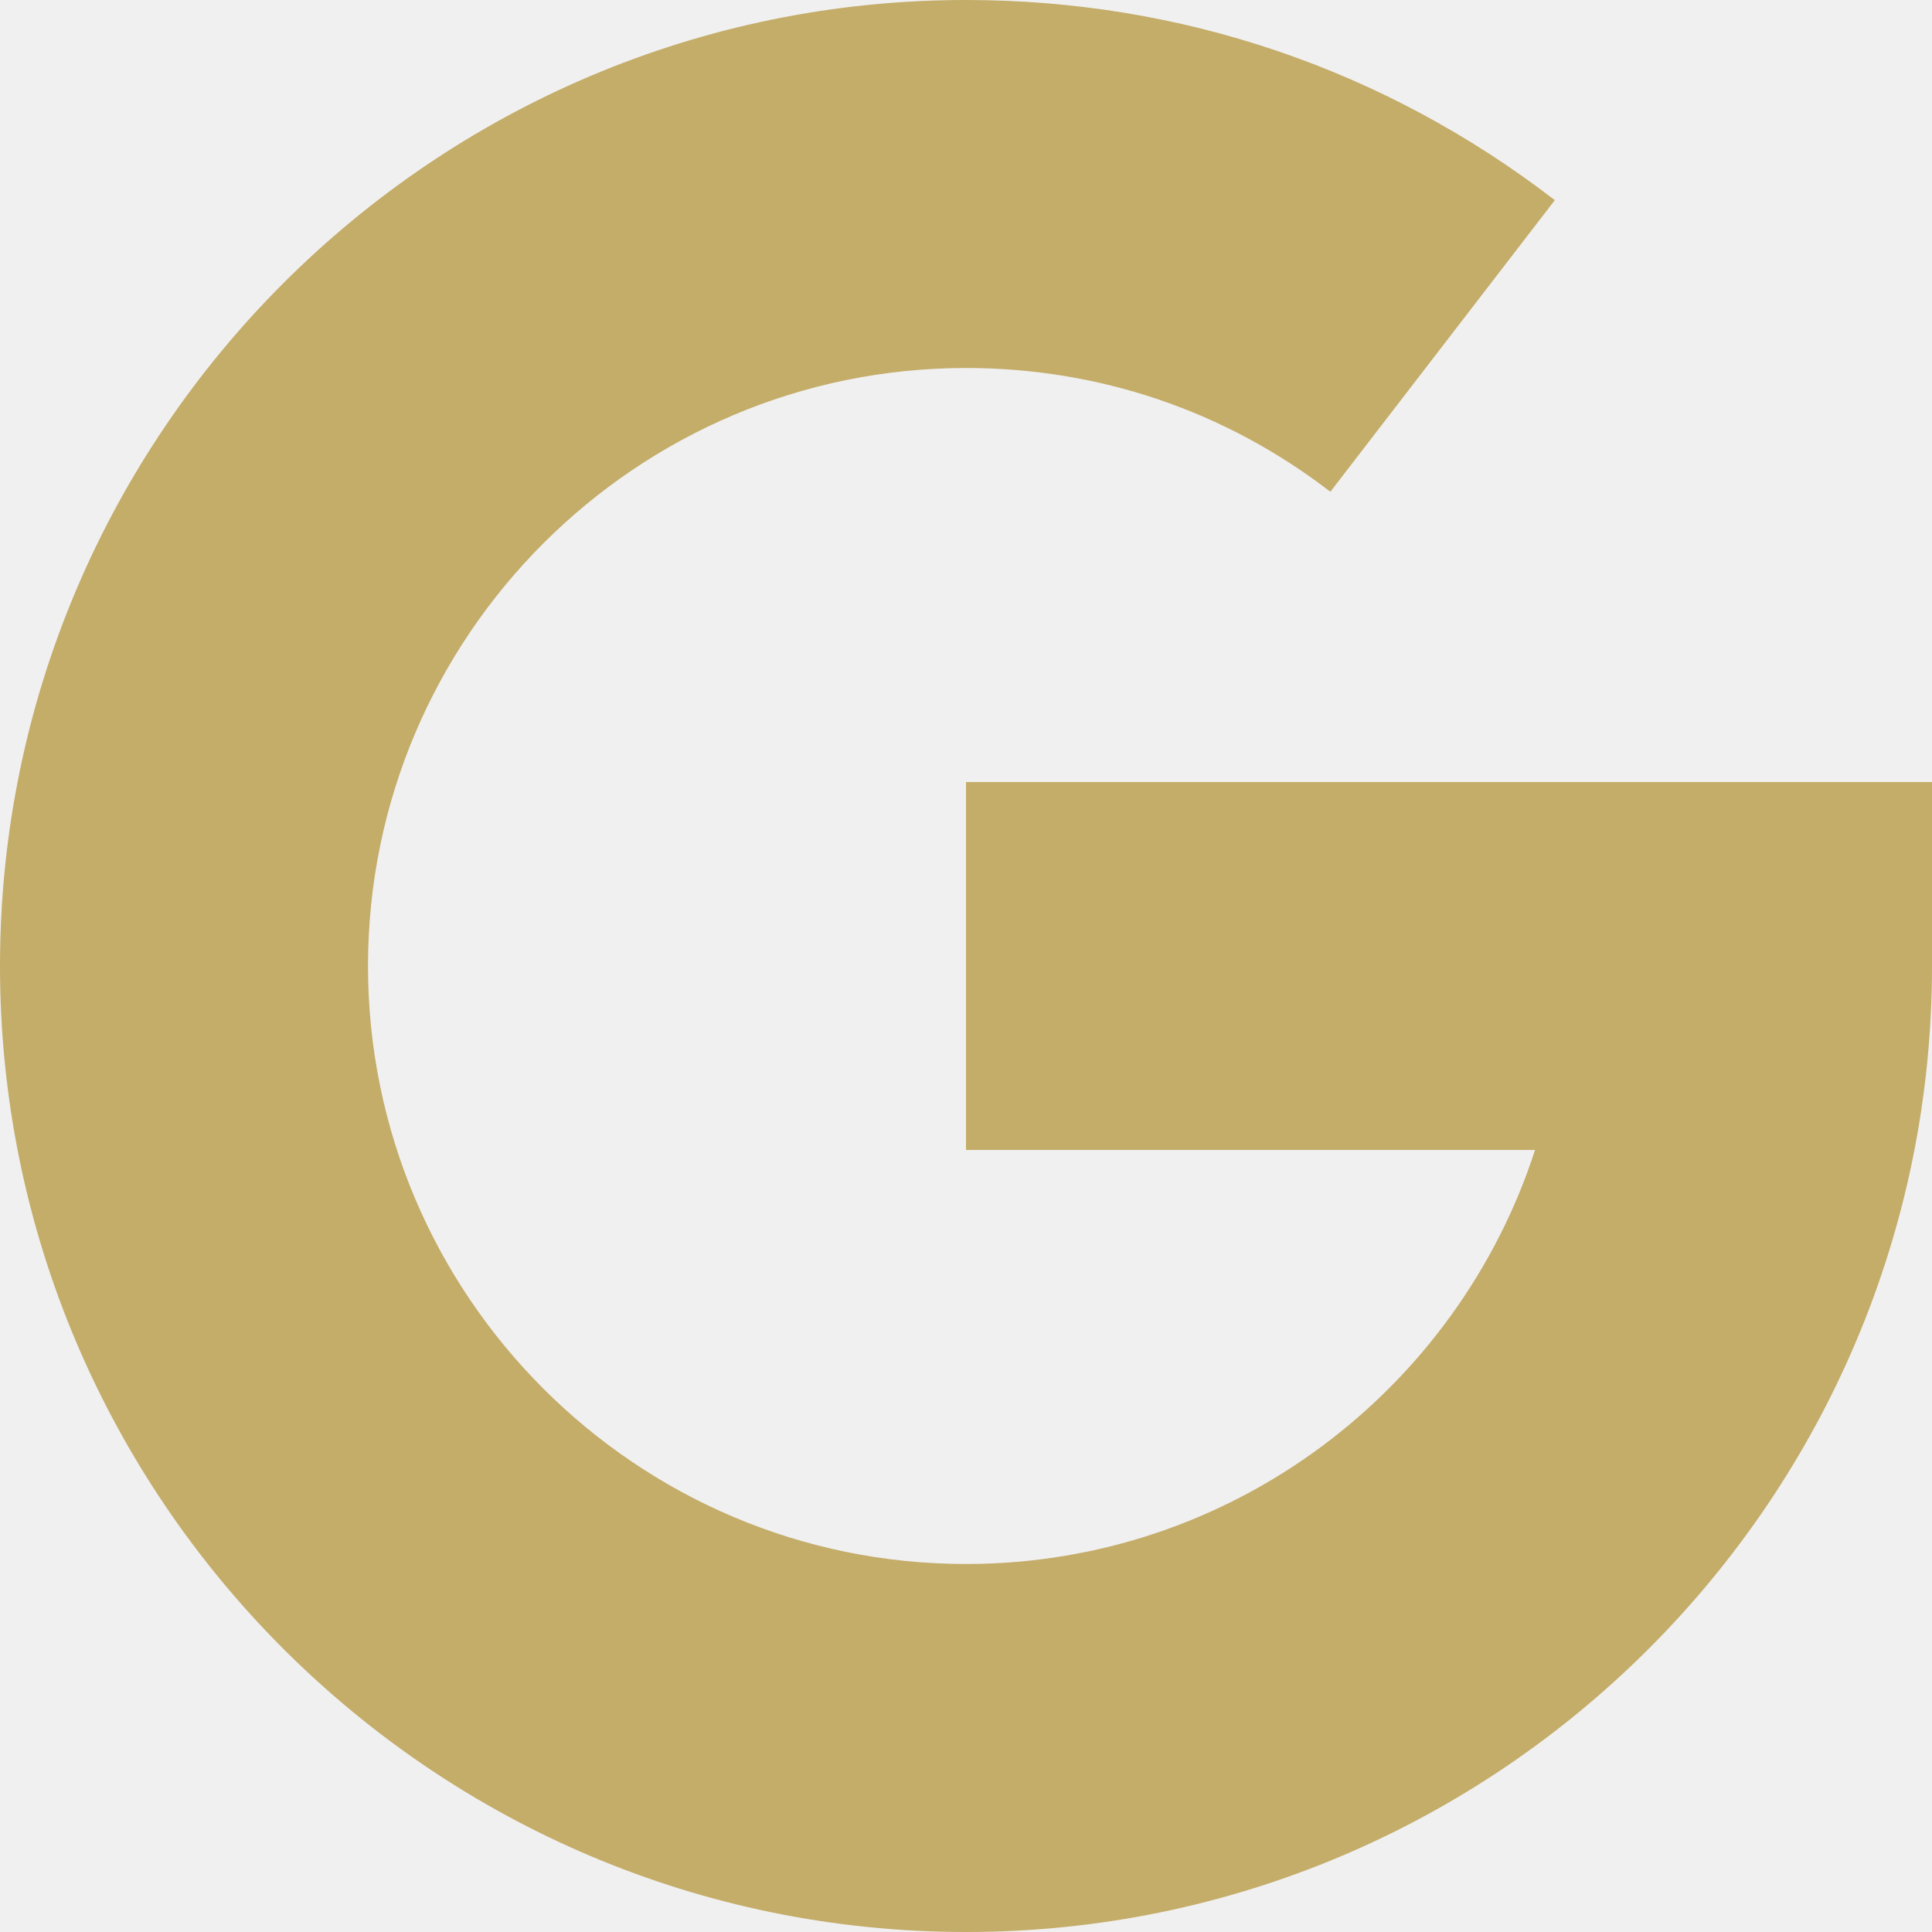
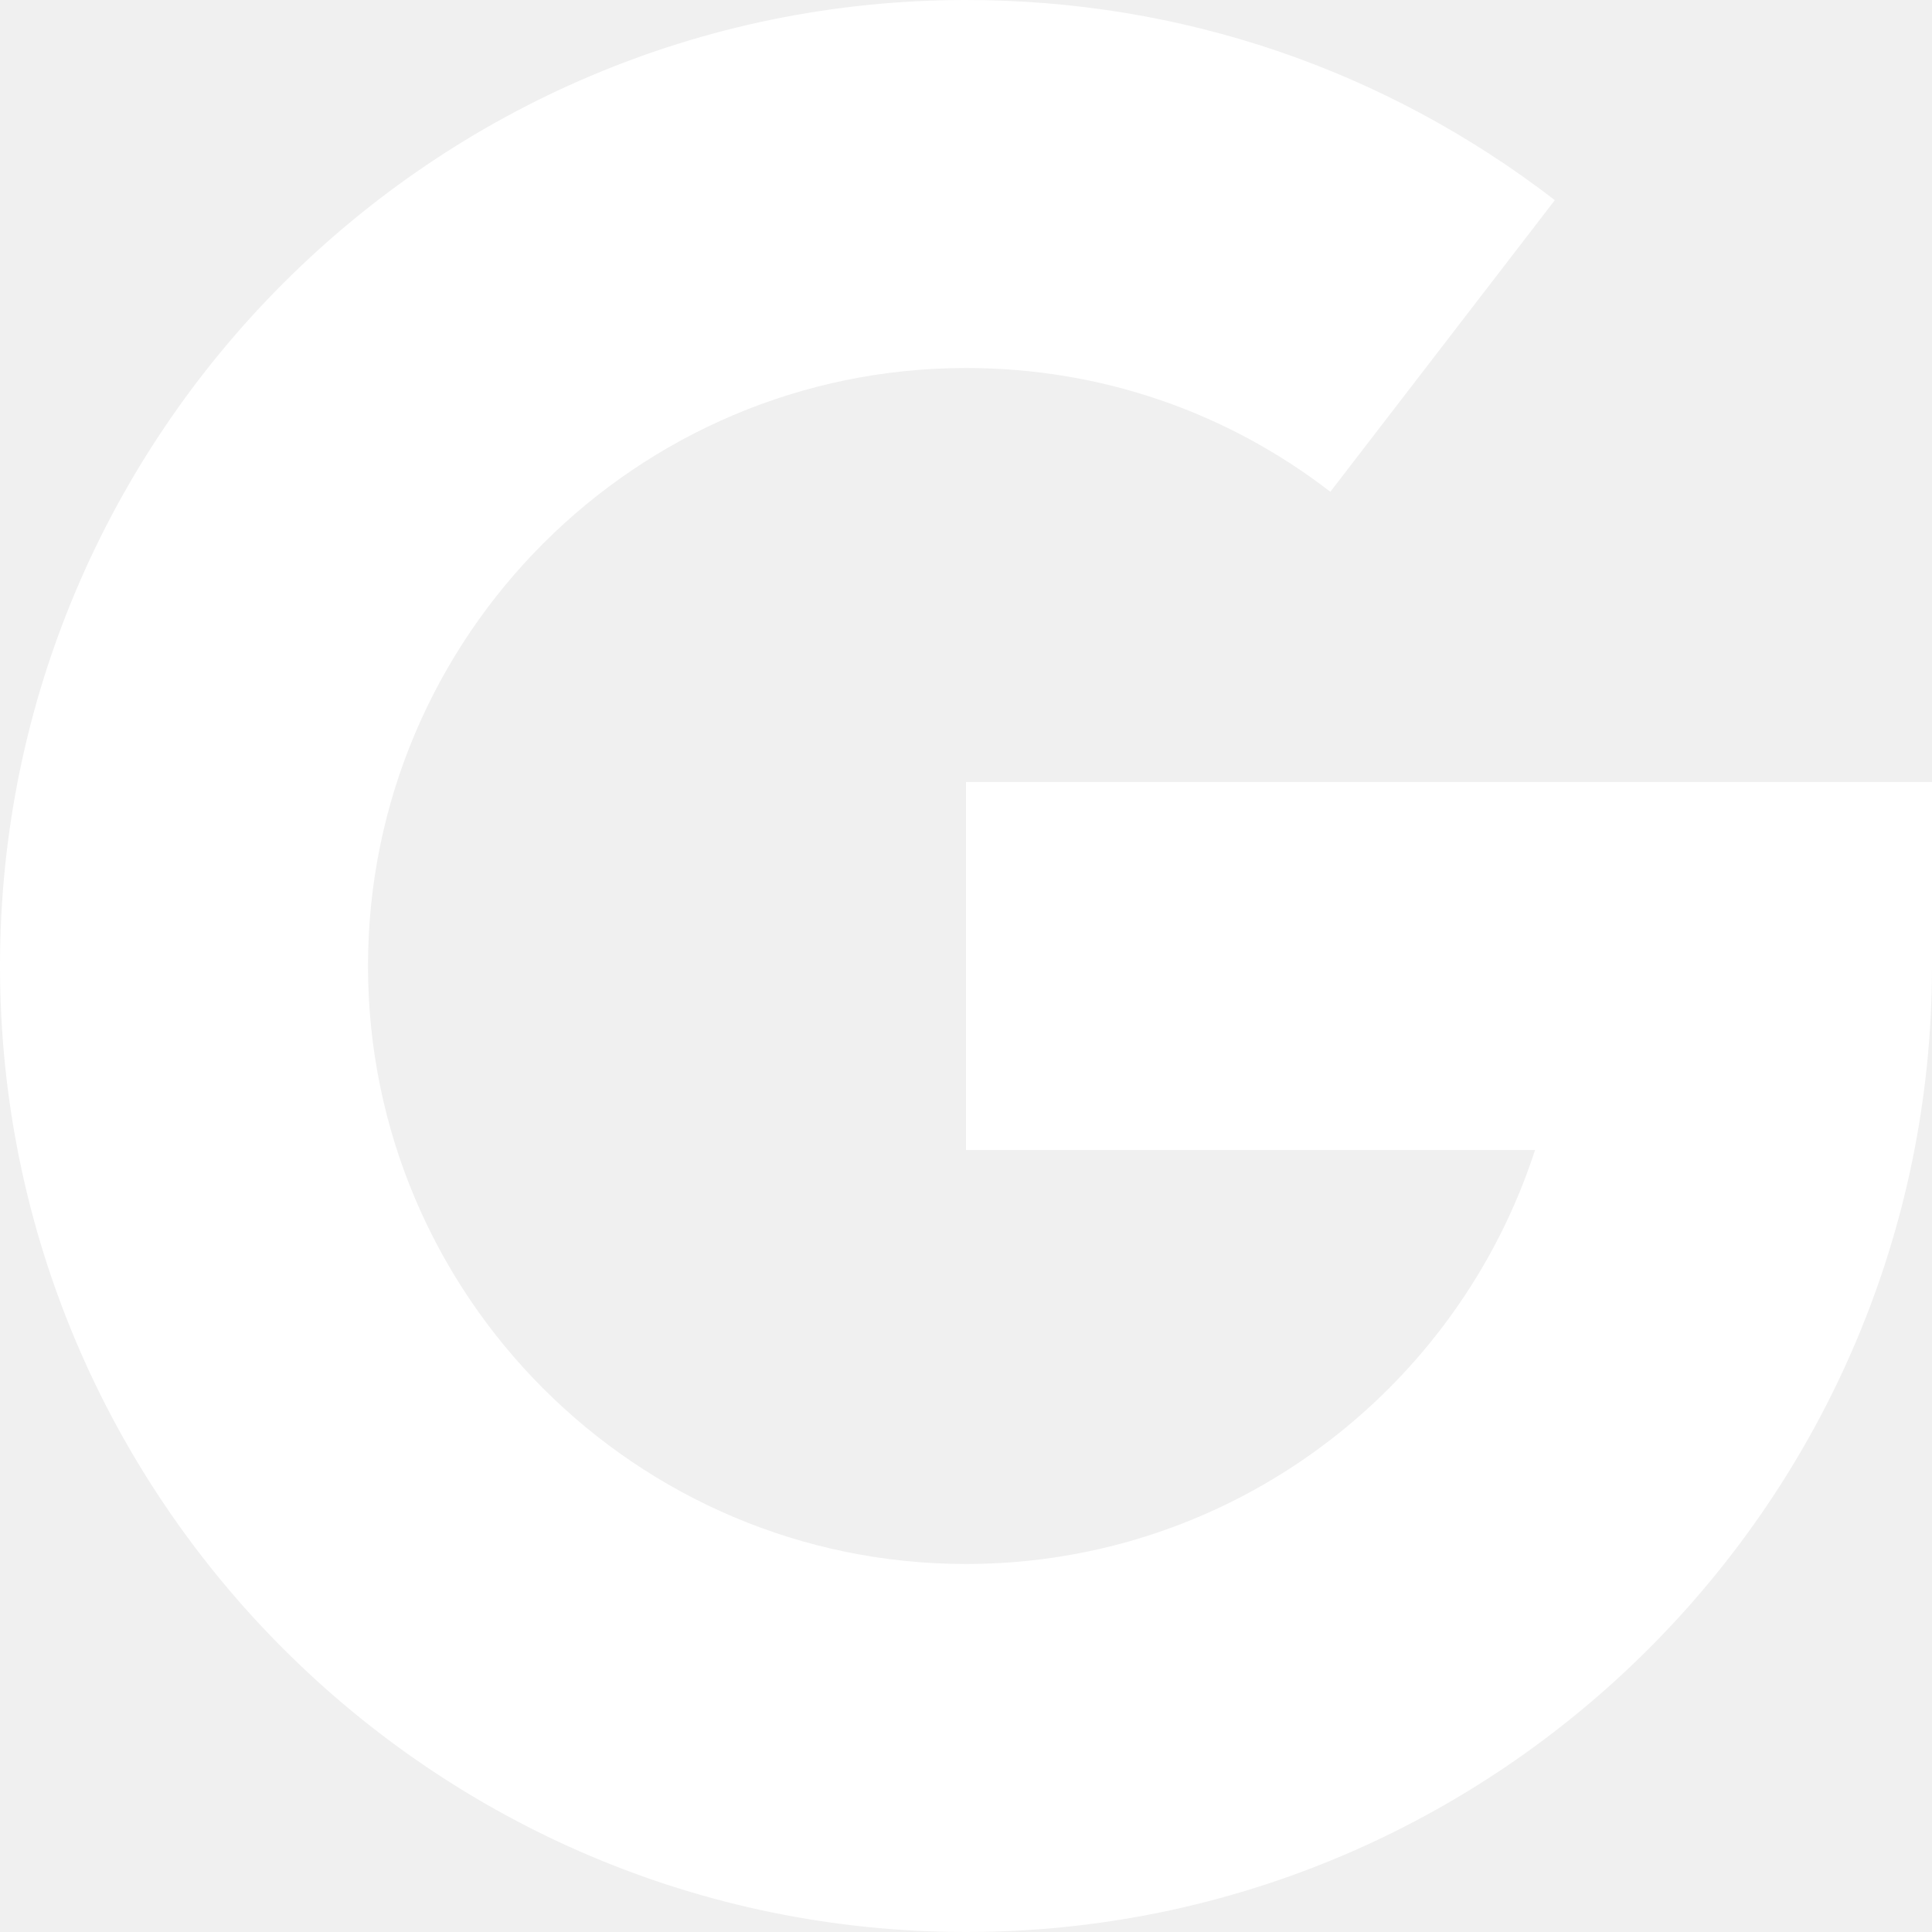
<svg xmlns="http://www.w3.org/2000/svg" version="1.1" width="512" height="512" x="0" y="0" viewBox="0 0 210 210" style="enable-background:new 0 0 512 512" xml:space="preserve" class="">
  <g>
-     <path d="M0 105C0 47.103 47.103 0 105 0c23.383 0 45.515 7.523 64.004 21.756l-24.4 31.696C133.172 44.652 119.477 40 105 40c-35.841 0-65 29.159-65 65s29.159 65 65 65c28.867 0 53.398-18.913 61.852-45H105V85h105v20c0 57.897-47.103 105-105 105S0 162.897 0 105z" fill="#c4ac69" opacity="1" data-original="#000000" />
+     <path d="M0 105C0 47.103 47.103 0 105 0c23.383 0 45.515 7.523 64.004 21.756l-24.4 31.696C133.172 44.652 119.477 40 105 40c-35.841 0-65 29.159-65 65s29.159 65 65 65c28.867 0 53.398-18.913 61.852-45H105V85h105v20c0 57.897-47.103 105-105 105S0 162.897 0 105z" fill="#ffffff" opacity="1" data-original="#000000" />
  </g>
</svg>
